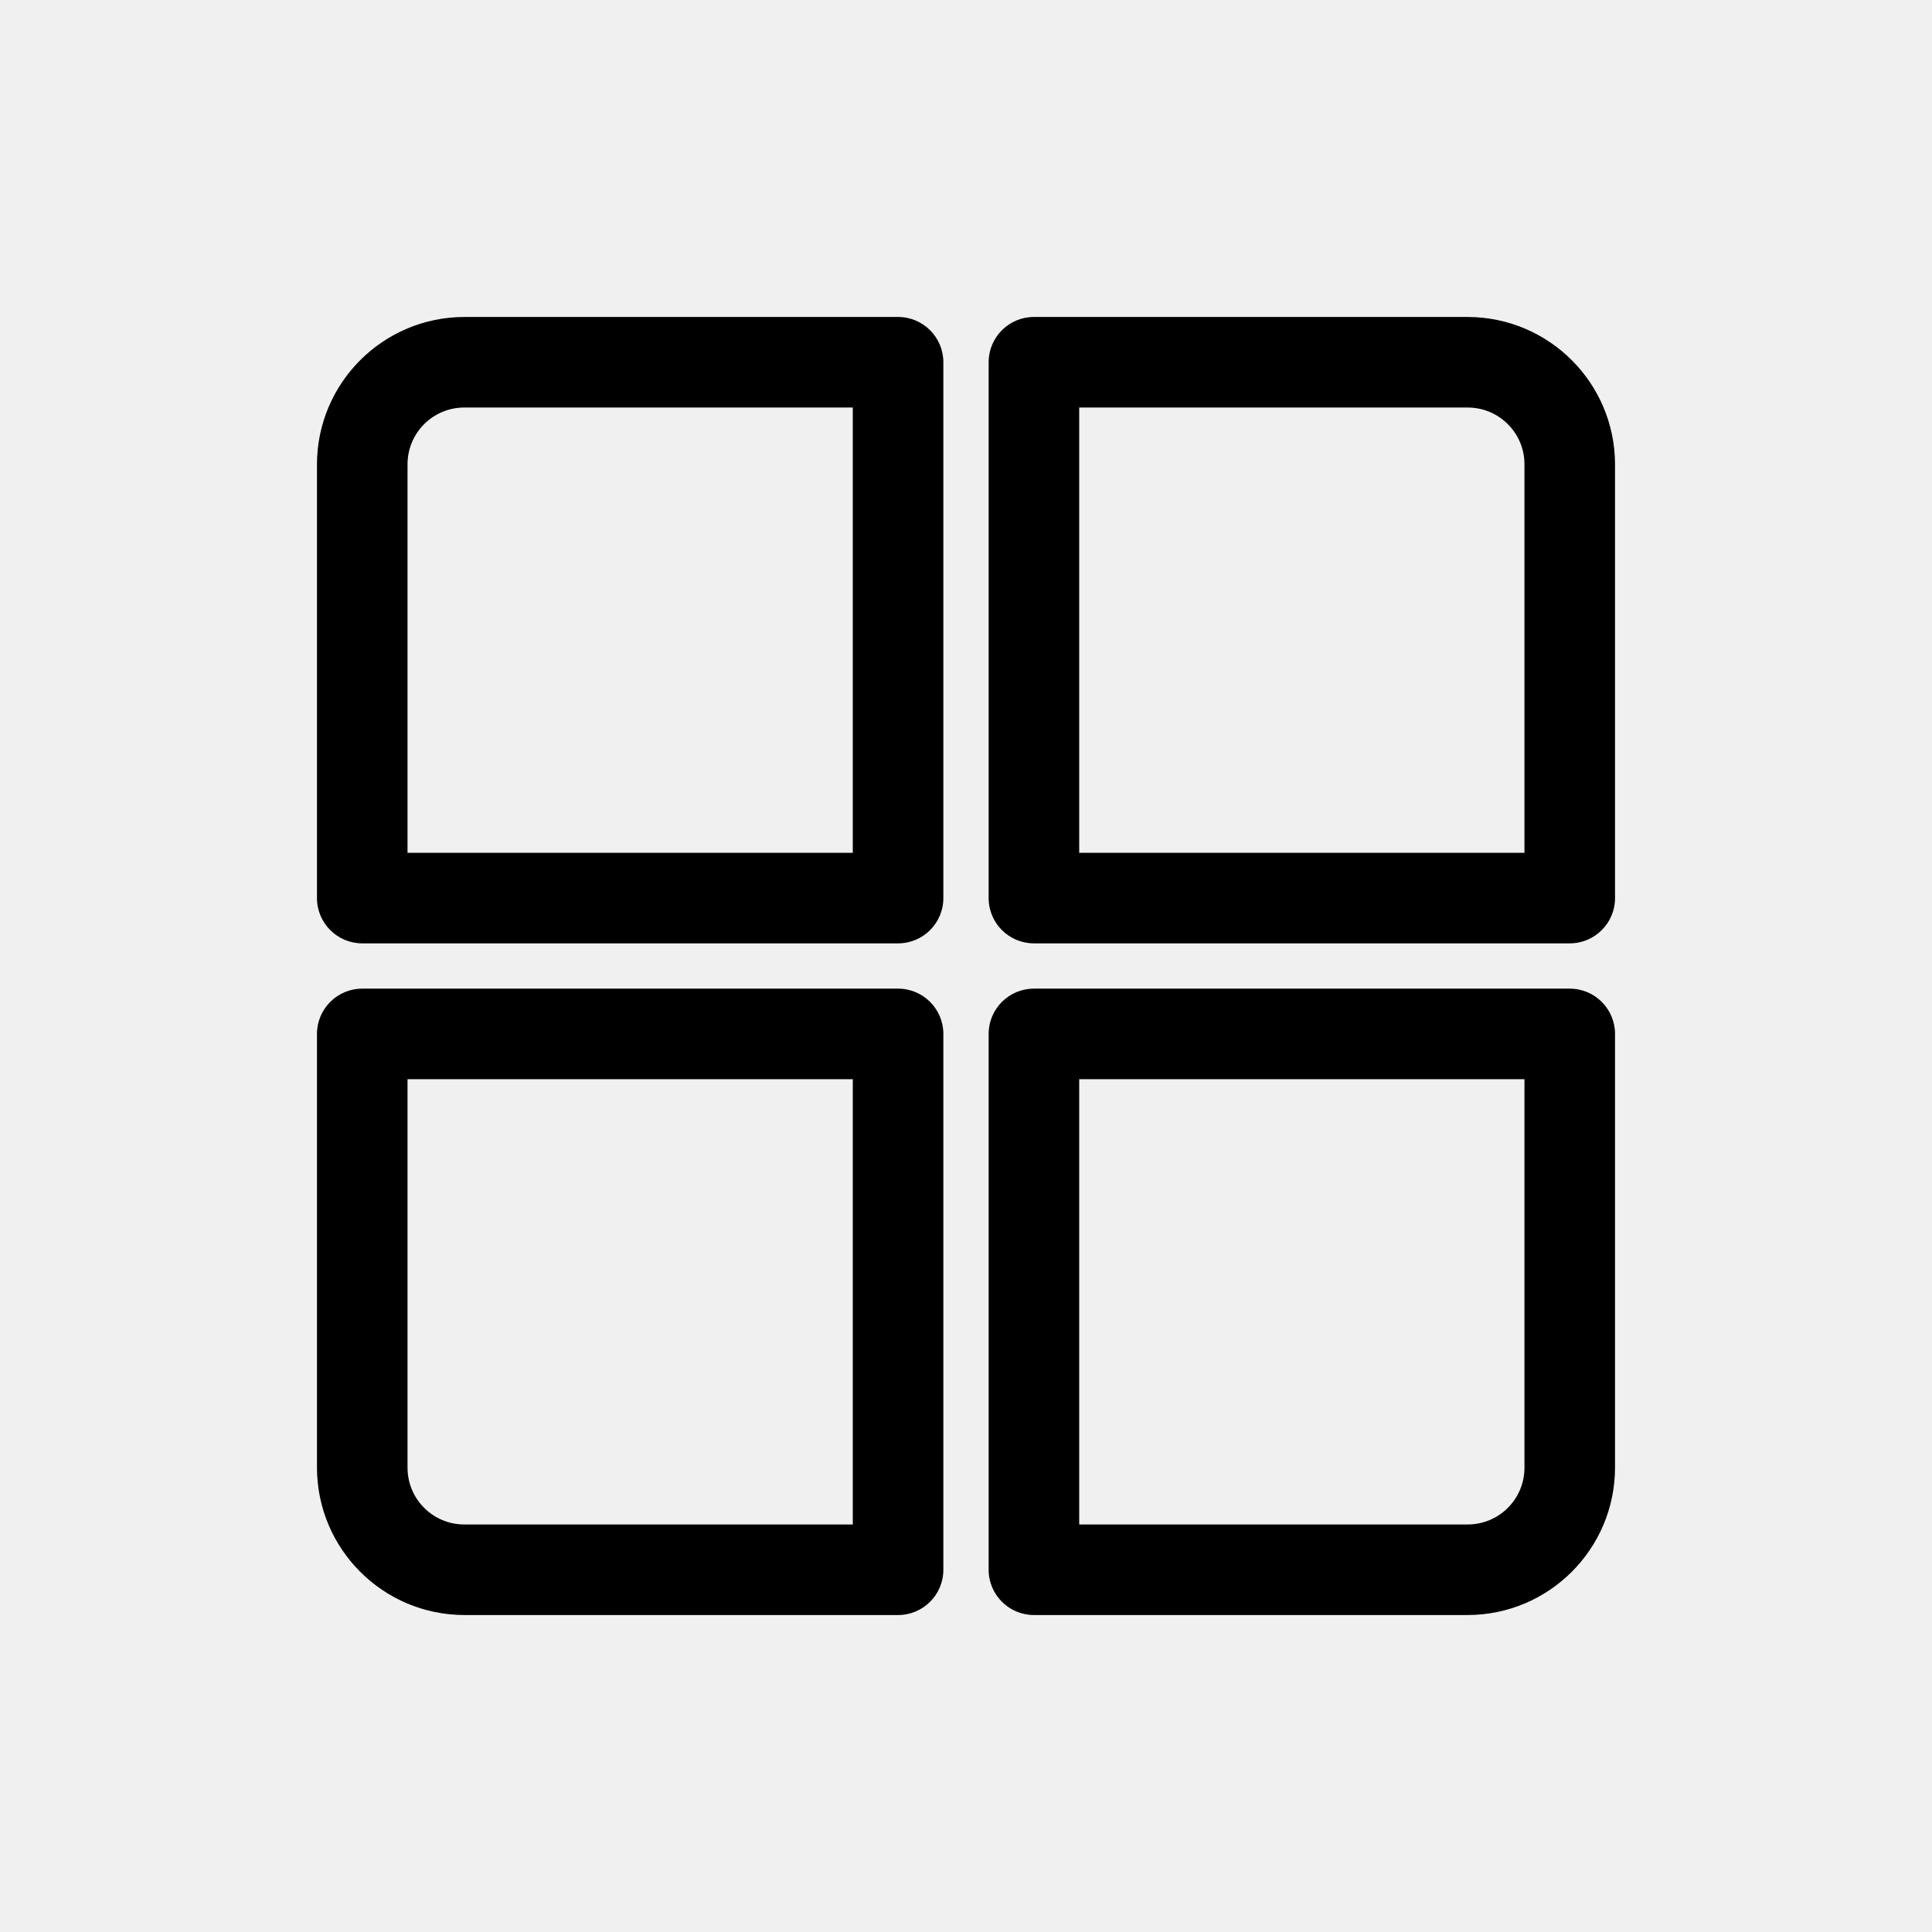
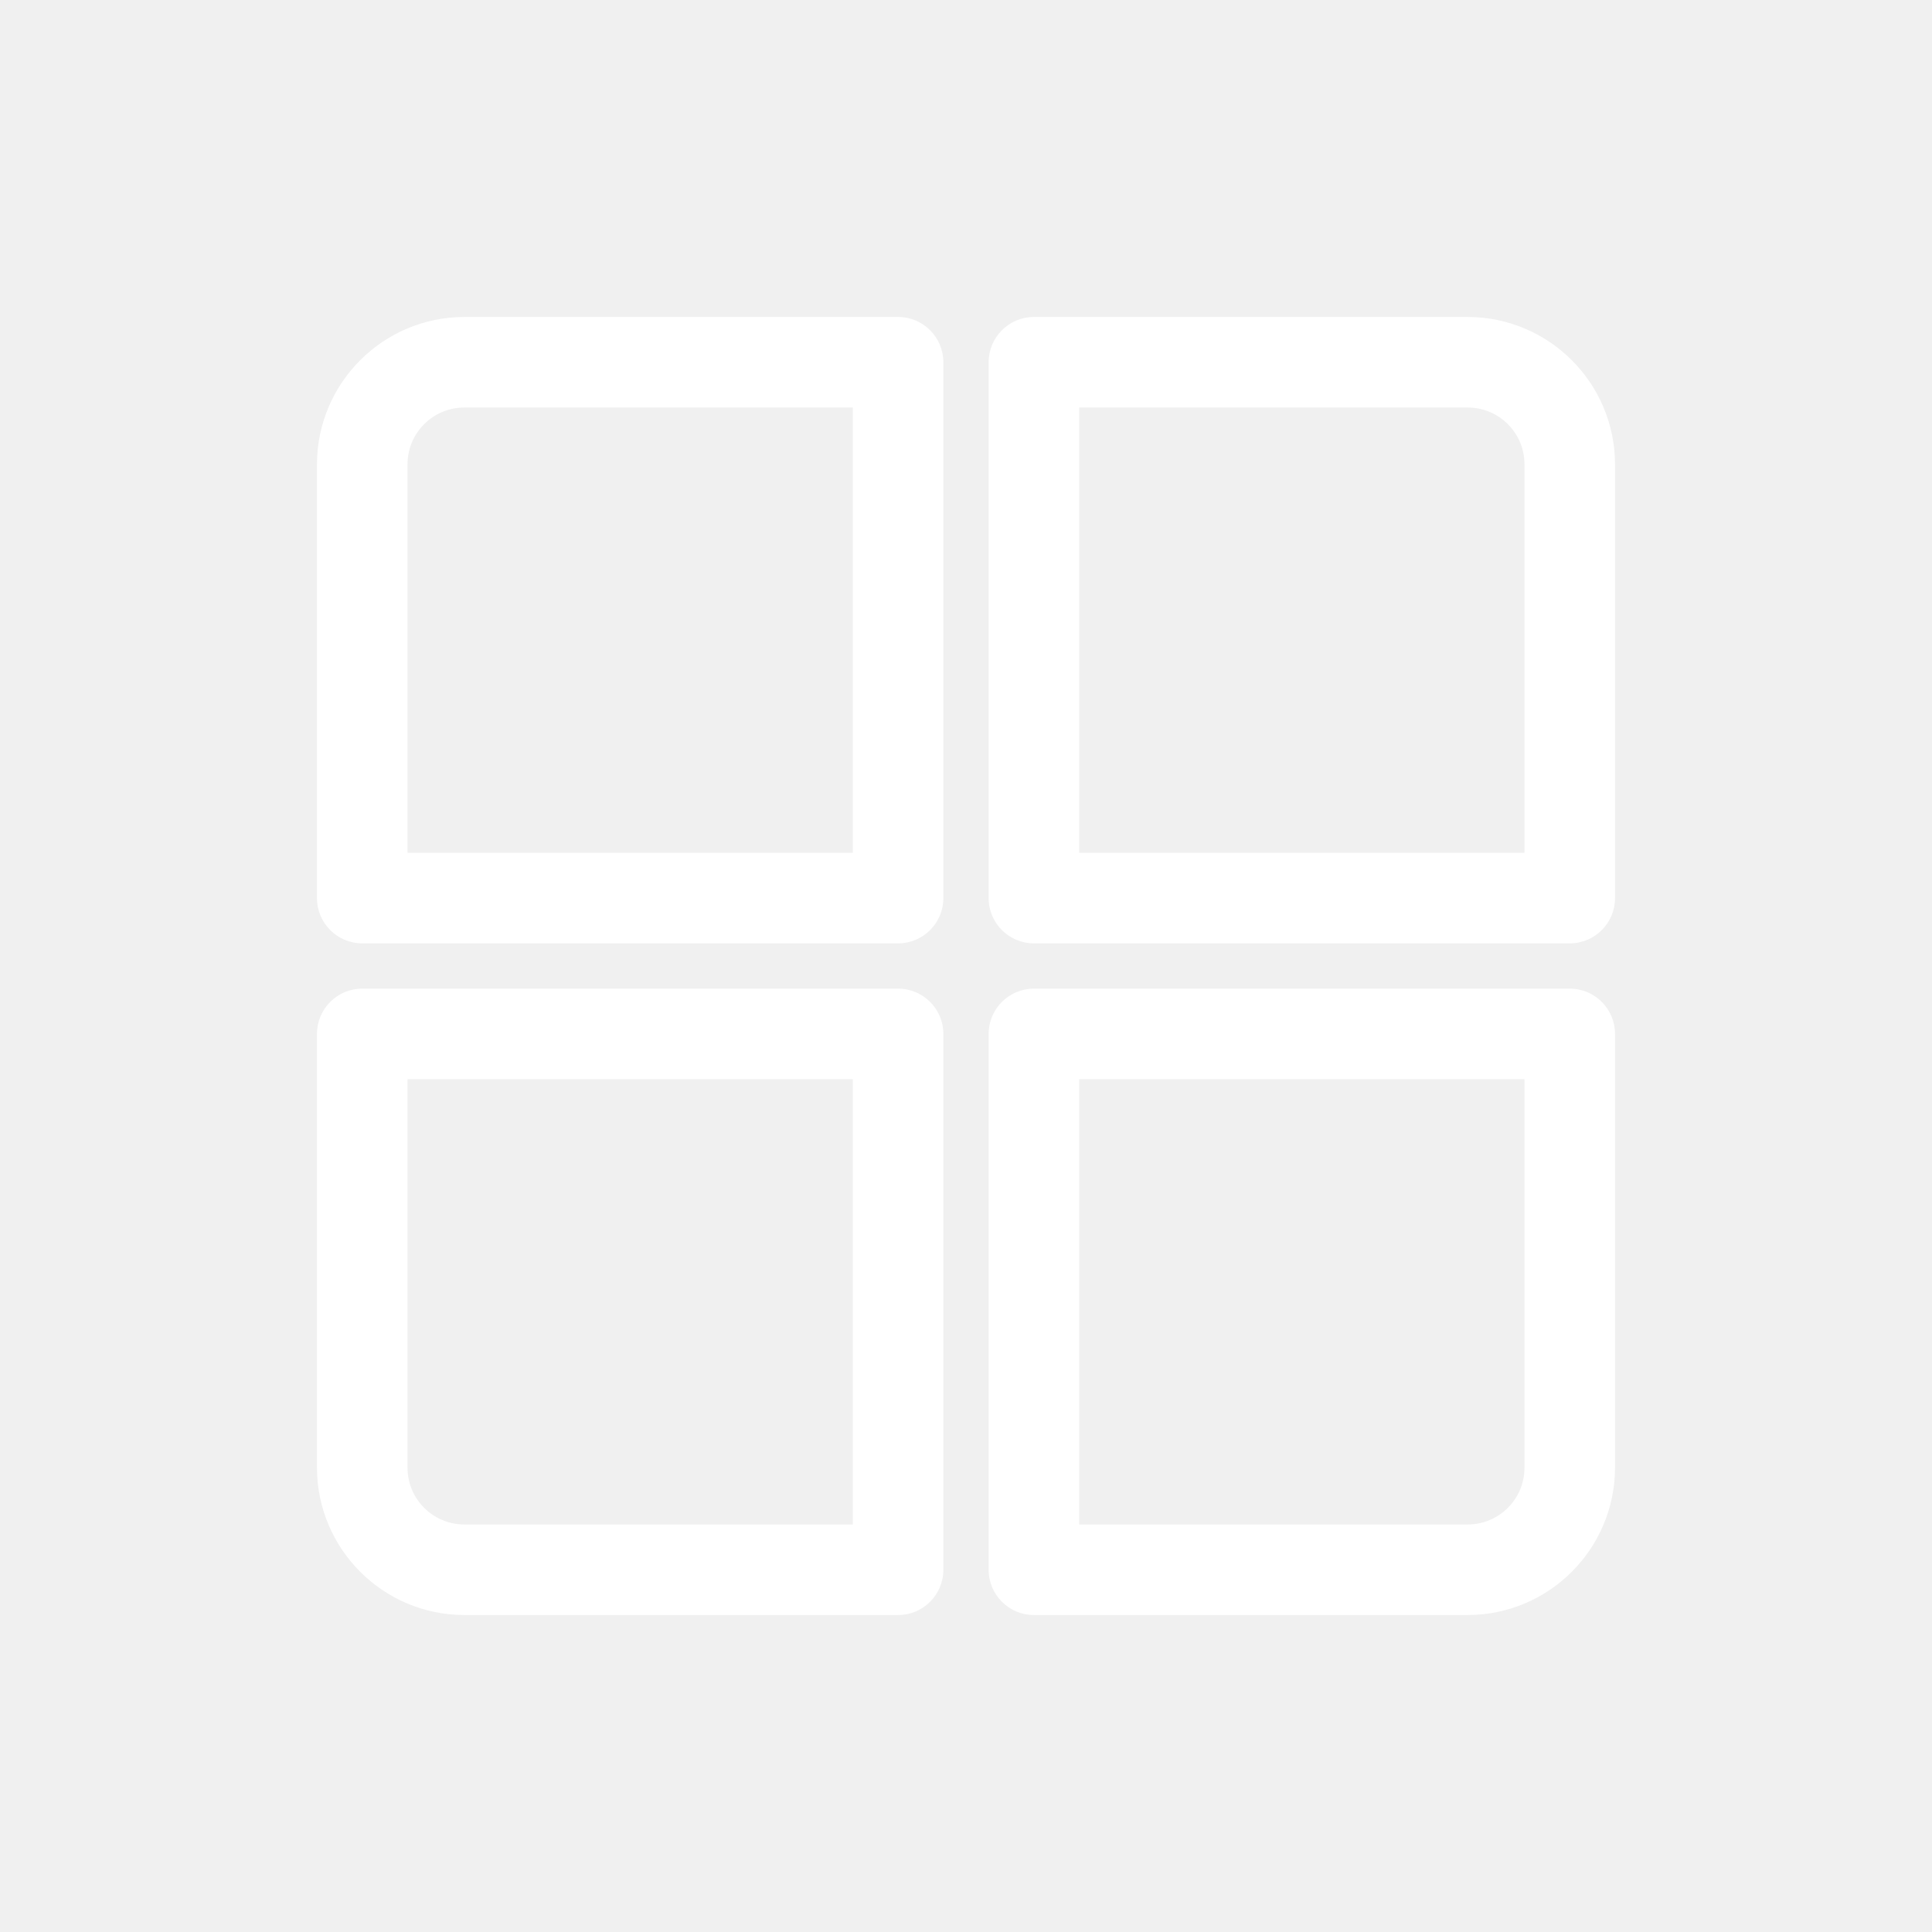
<svg xmlns="http://www.w3.org/2000/svg" viewBox="0 0 64 64">
+   <defs>
+     <style type="text/css">
+       
+         .fil0 {fill:#fff}
+       
+     </style>
+   </defs>
  <g id="Layer_17" data-name="Layer 17">
-     <path d="M52,32.75H34.25a1.5,1.5,0,0,0-1.5,1.5V52a1.5,1.5,0,0,0,1.5,1.5H48.62a4.89,4.89,0,0,0,4.88-4.88V34.25A1.5,1.5,0,0,0,52,32.75ZM50.5,48.62a1.88,1.88,0,0,1-1.88,1.88H35.75V35.75H50.5Z" />
-     <path d="M48.62,10.5H34.25a1.5,1.5,0,0,0-1.5,1.5V29.75a1.5,1.5,0,0,0,1.5,1.5H52a1.5,1.5,0,0,0,1.5-1.5V15.38A4.89,4.89,0,0,0,48.62,10.5ZM50.5,28.25H35.75V13.5H48.62a1.88,1.88,0,0,1,1.88,1.88Z" />
-     <path d="M29.75,32.75H12a1.5,1.5,0,0,0-1.5,1.5V48.62a4.89,4.89,0,0,0,4.88,4.88H29.75a1.5,1.5,0,0,0,1.5-1.5V34.25A1.5,1.5,0,0,0,29.75,32.75ZM28.25,50.5H15.38a1.88,1.88,0,0,1-1.88-1.88V35.75H28.25Z" />
-     <path d="M29.75,10.5H15.38a4.89,4.89,0,0,0-4.88,4.88V29.75a1.5,1.5,0,0,0,1.5,1.5H29.75a1.5,1.5,0,0,0,1.5-1.5V12A1.5,1.5,0,0,0,29.75,10.5Zm-1.5,17.75H13.5V15.38a1.88,1.88,0,0,1,1.88-1.88H28.25Z" />
+     <path class="fil0" d="M52,32.75H34.25a1.5,1.5,0,0,0-1.5,1.5V52a1.5,1.5,0,0,0,1.5,1.5H48.62a4.89,4.89,0,0,0,4.88-4.88V34.25A1.5,1.5,0,0,0,52,32.75ZM50.5,48.62a1.88,1.88,0,0,1-1.88,1.88H35.75V35.75H50.5Z" />
+     <path class="fil0" d="M48.62,10.5H34.25a1.5,1.5,0,0,0-1.5,1.5V29.75a1.5,1.5,0,0,0,1.5,1.5H52a1.5,1.5,0,0,0,1.5-1.5V15.38A4.89,4.89,0,0,0,48.62,10.5ZM50.5,28.25H35.75V13.5H48.62a1.88,1.88,0,0,1,1.88,1.88Z" />
+     <path class="fil0" d="M29.75,32.75H12a1.5,1.5,0,0,0-1.5,1.5V48.62a4.89,4.89,0,0,0,4.88,4.88H29.75a1.5,1.5,0,0,0,1.5-1.5V34.25A1.5,1.5,0,0,0,29.75,32.75ZM28.25,50.5H15.38a1.88,1.88,0,0,1-1.88-1.88V35.75H28.25Z" />
+     <path class="fil0" d="M29.75,10.5H15.38a4.89,4.89,0,0,0-4.88,4.88V29.75a1.5,1.5,0,0,0,1.5,1.5H29.75a1.5,1.5,0,0,0,1.5-1.5V12A1.5,1.5,0,0,0,29.75,10.5Zm-1.5,17.75H13.5V15.38a1.88,1.88,0,0,1,1.88-1.88H28.25Z" />
  </g>
</svg>
